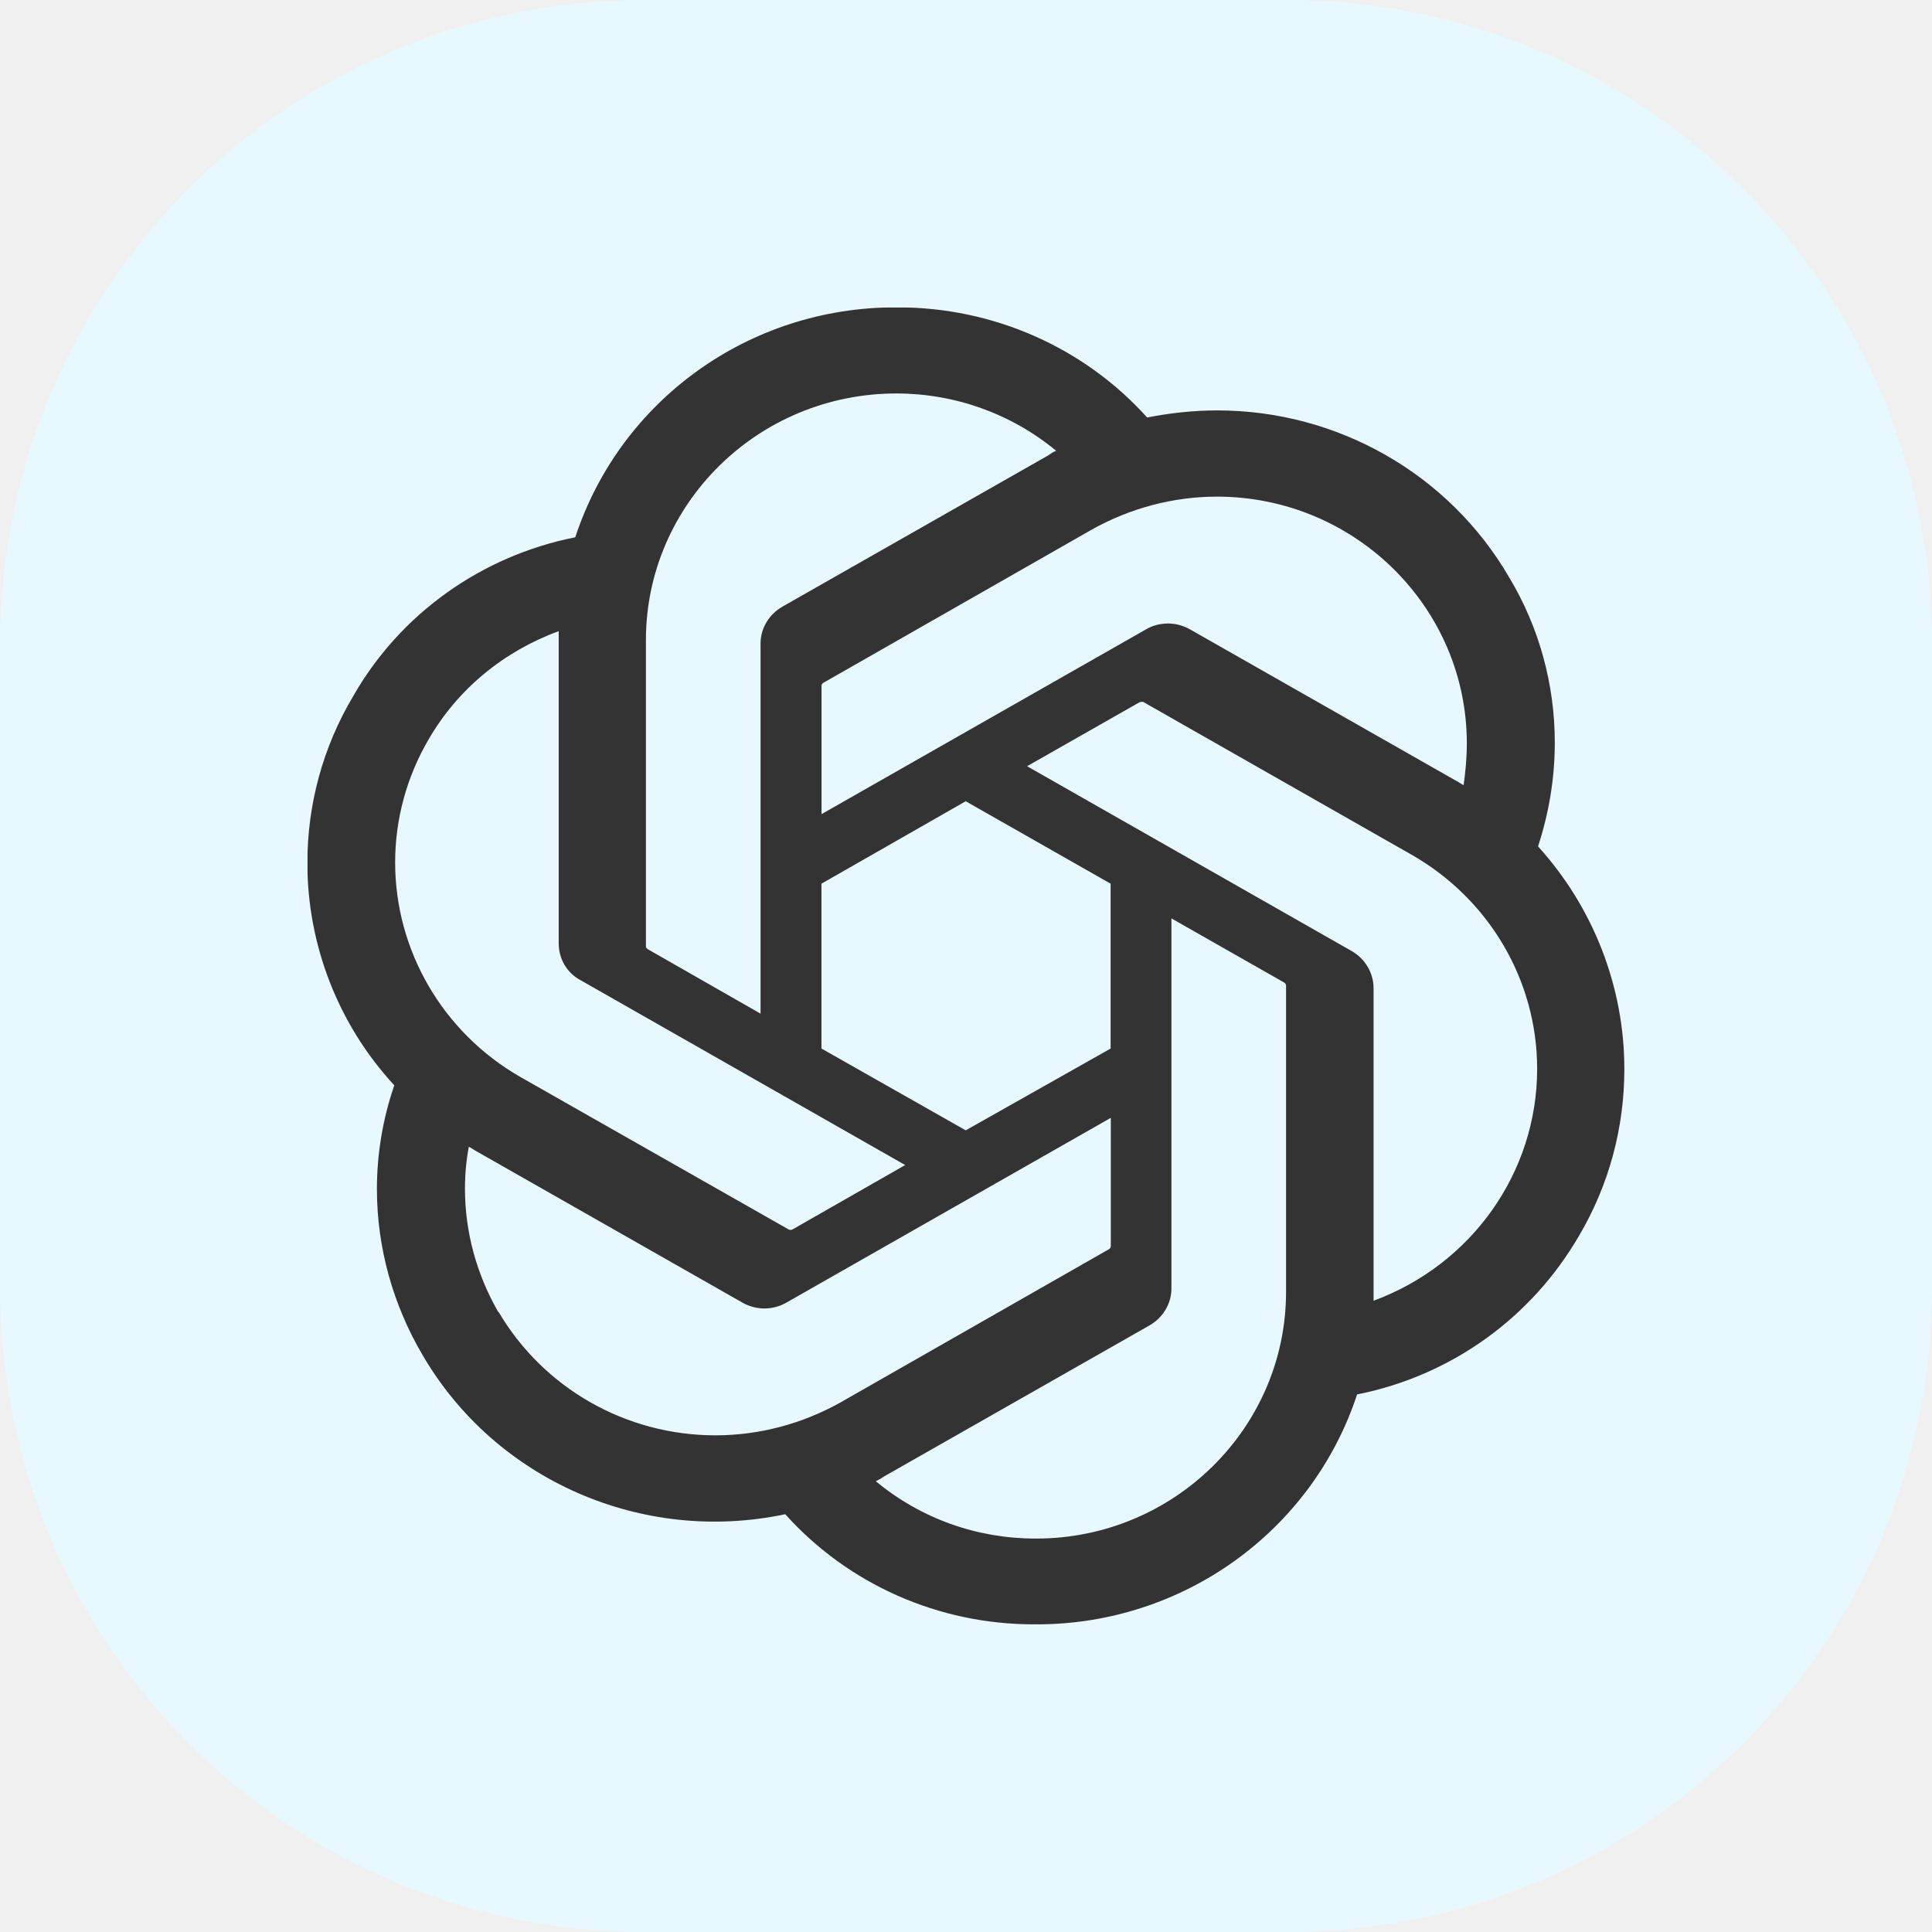
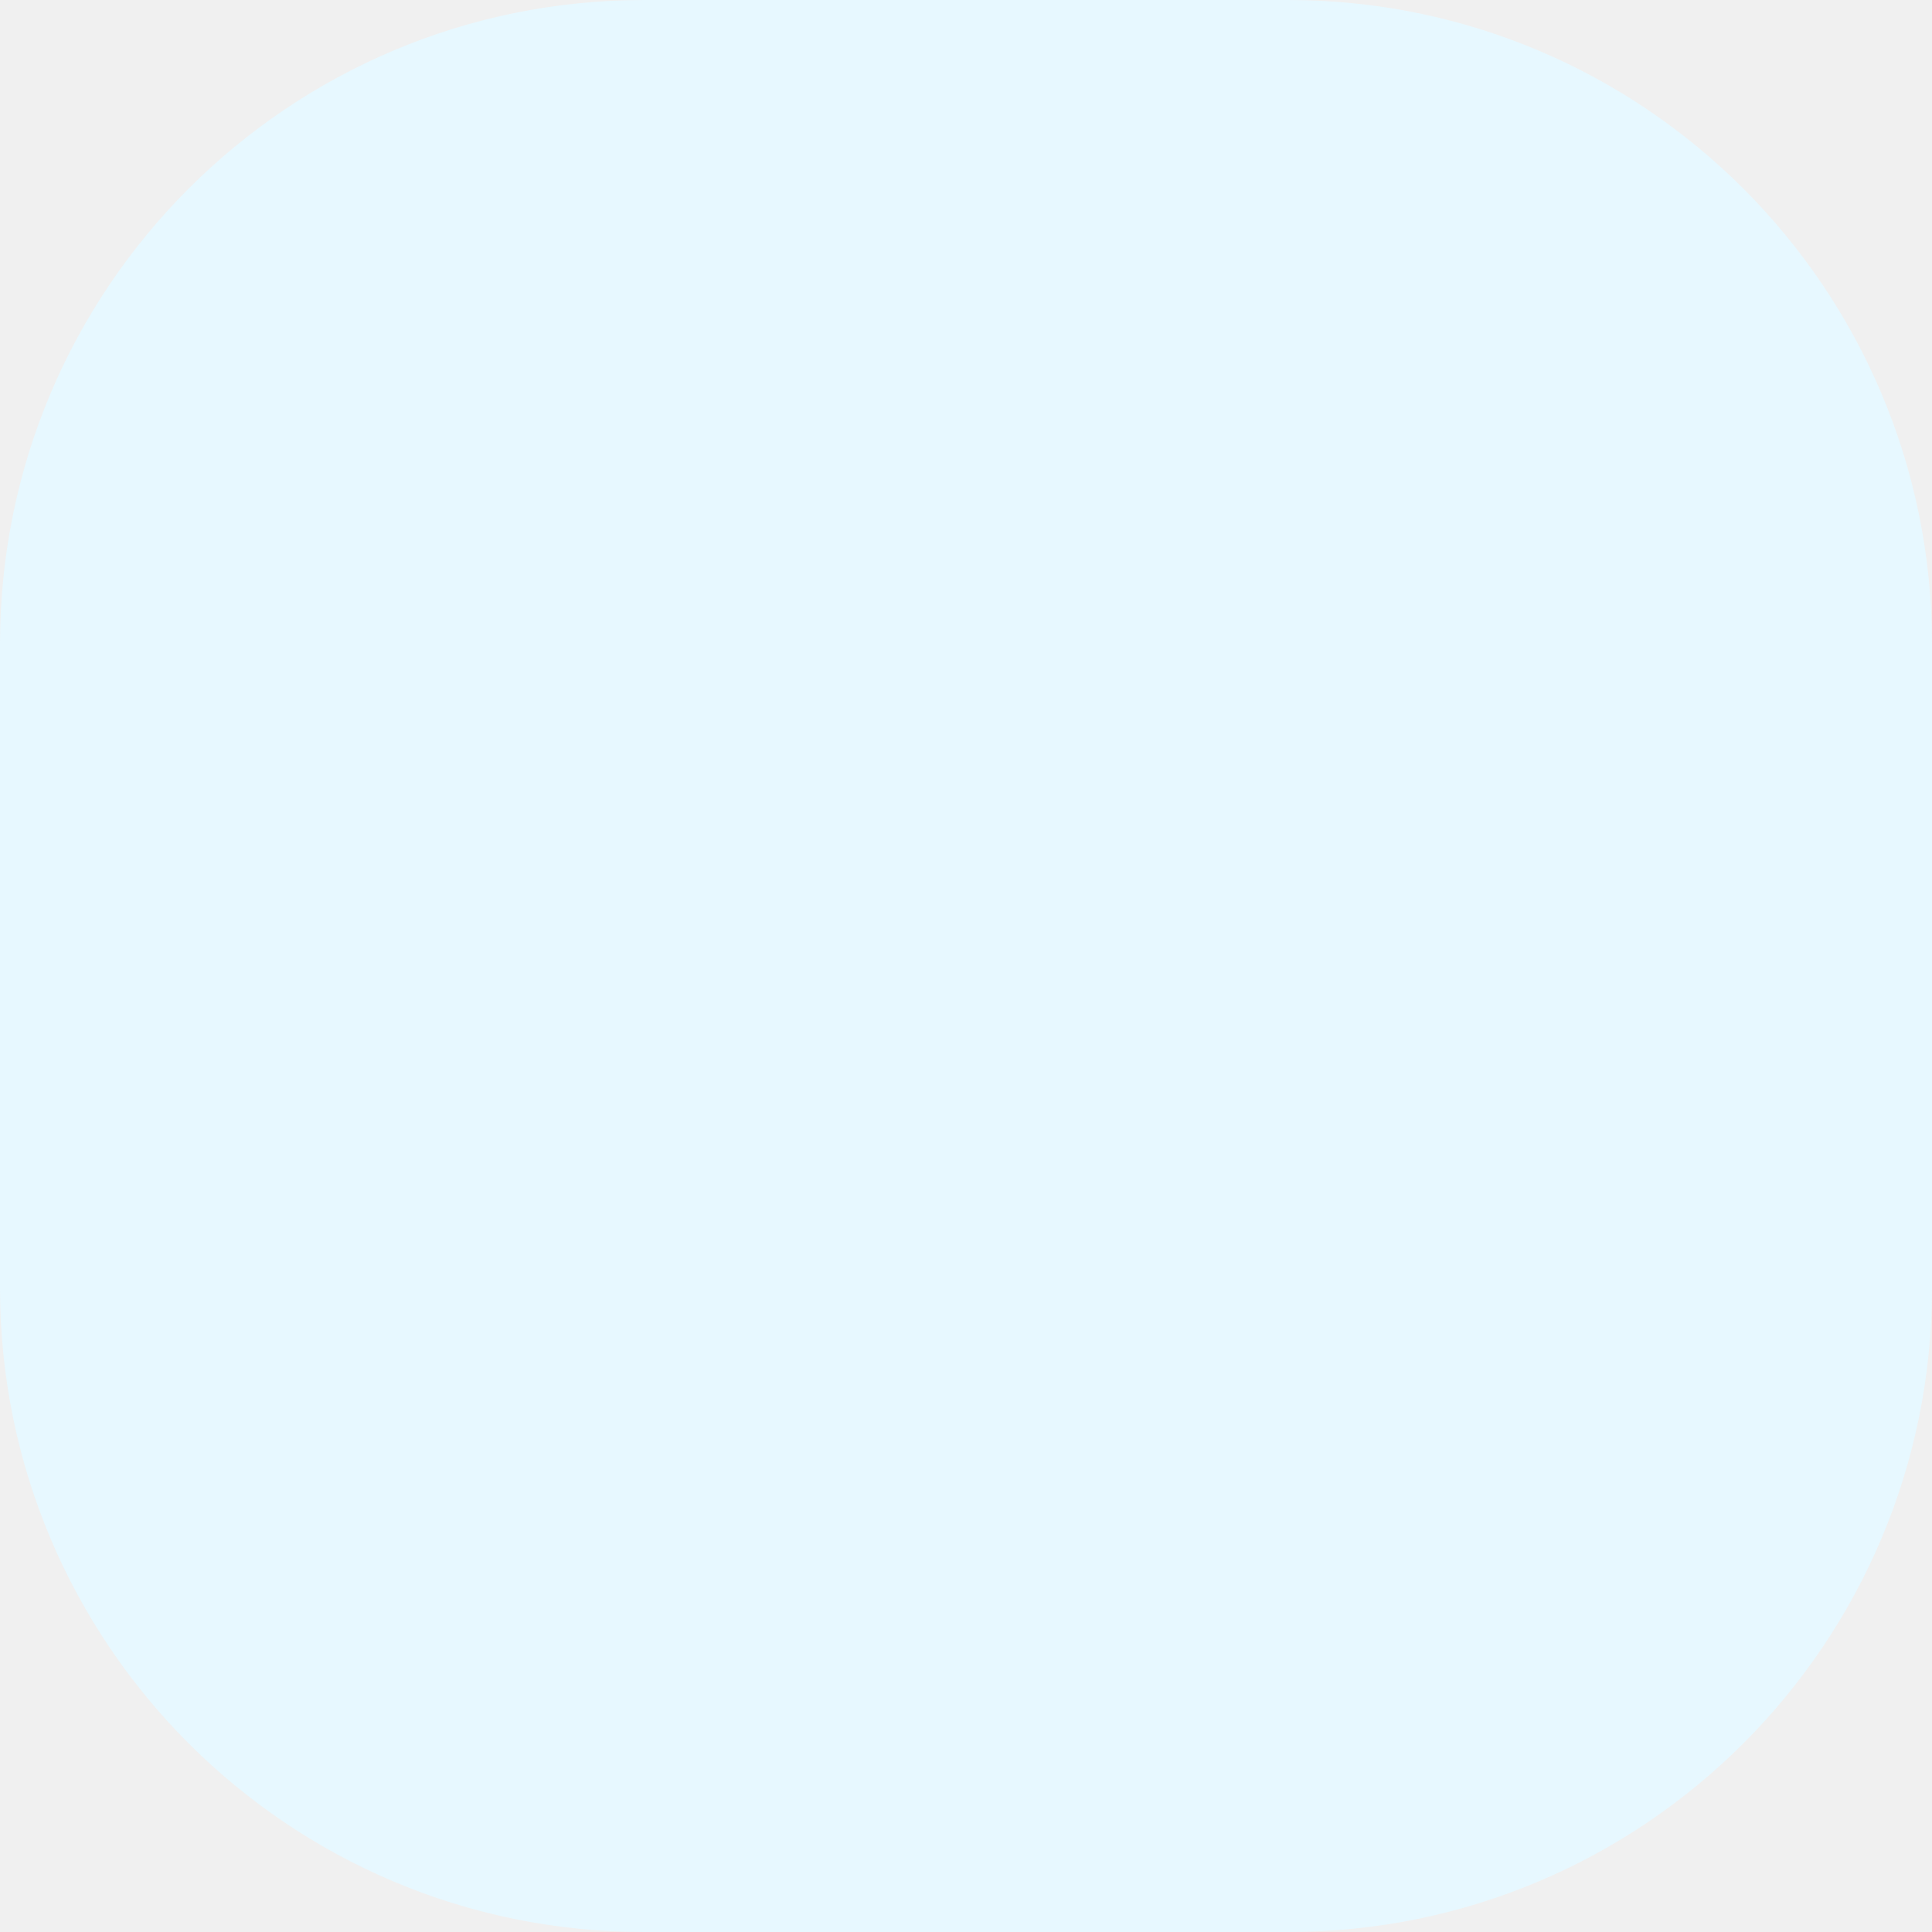
<svg xmlns="http://www.w3.org/2000/svg" xmlns:xlink="http://www.w3.org/1999/xlink" width="30" height="30" fill="none" viewBox="0 0 30 30">
  <defs>
    <rect id="path_0" width="30" height="30" x="0" y="0" />
    <rect id="path_1" width="20.455" height="20.455" x="0" y="0" />
  </defs>
  <g opacity="1" transform="translate(0 0) rotate(0 15 15)">
    <rect width="30" height="30" x="0" y="0" fill="#E7F8FF" opacity="1" rx="10" transform="translate(0 0) rotate(0 15 15)" />
    <mask id="bg-mask-0" fill="#fff">
      <use xlink:href="#path_0" />
    </mask>
    <g mask="url(#bg-mask-0)">
      <g opacity="1" transform="translate(4.772727 4.772727) rotate(0 10.22727 10.22727)">
        <mask id="bg-mask-1" fill="#fff">
          <use xlink:href="#path_1" />
        </mask>
-         <g mask="url(#bg-mask-1)">
-           <path id="分组 1" fill-rule="evenodd" style="fill:#333" d="M19.11 8.37L19.11 8.37C19.28 7.85 19.37 7.31 19.37 6.76C19.37 5.86 19.13 4.97 18.66 4.19C17.73 2.59 16 1.6 14.13 1.6C13.76 1.6 13.4 1.64 13.04 1.71C12.06 0.62 10.65 0 9.17 0L9.14 0L9.13 0C6.86 0 4.86 1.44 4.16 3.57C2.7 3.86 1.44 4.76 0.71 6.04C0.24 6.83 0 7.72 0 8.63C0 9.9 0.48 11.14 1.35 12.08C1.17 12.6 1.08 13.15 1.08 13.69C1.08 14.6 1.33 15.49 1.79 16.27C2.92 18.21 5.2 19.21 7.42 18.74C8.4 19.83 9.8 20.45 11.28 20.45L11.31 20.45L11.33 20.45C13.59 20.45 15.6 19.01 16.3 16.88C17.76 16.59 19.01 15.69 19.75 14.41C20.21 13.63 20.45 12.74 20.45 11.83C20.45 10.55 19.97 9.32 19.11 8.37Z M8.947 18.158C8.907 18.188 8.867 18.208 8.827 18.228C9.527 18.808 10.397 19.118 11.307 19.118L11.317 19.118C13.457 19.118 15.197 17.398 15.197 15.288L15.197 10.528C15.197 10.508 15.177 10.488 15.157 10.478L13.417 9.488L13.417 15.238C13.417 15.468 13.287 15.688 13.077 15.808L8.947 18.158Z M8.277 17.005L12.447 14.625C12.466 14.615 12.476 14.595 12.476 14.575L12.476 14.575L12.476 12.585L7.437 15.455C7.227 15.575 6.967 15.575 6.757 15.455L2.627 13.105C2.587 13.085 2.537 13.045 2.507 13.035C2.467 13.245 2.447 13.465 2.447 13.685C2.447 14.355 2.627 15.015 2.967 15.605L2.967 15.595C3.667 16.785 4.947 17.515 6.337 17.515C7.017 17.515 7.687 17.335 8.277 17.005Z M3.903 5.168C3.903 5.128 3.903 5.068 3.903 5.028C3.053 5.338 2.333 5.928 1.883 6.708L1.883 6.708C1.543 7.288 1.363 7.948 1.363 8.618C1.363 9.988 2.103 11.258 3.303 11.948L7.473 14.318C7.493 14.328 7.513 14.328 7.533 14.318L9.283 13.318L4.243 10.448C4.033 10.338 3.903 10.118 3.903 9.878L3.903 9.878L3.903 5.168Z M17.156 8.505L12.976 6.125C12.956 6.125 12.936 6.125 12.916 6.135L11.176 7.125L16.216 9.995C16.426 10.115 16.556 10.335 16.556 10.575C16.556 10.575 16.556 10.575 16.556 10.575L16.556 15.425C18.076 14.865 19.096 13.435 19.096 11.825C19.096 10.455 18.356 9.195 17.156 8.505Z M8.014 5.829C7.994 5.839 7.984 5.859 7.984 5.879L7.984 5.879L7.984 7.869L13.024 4.999C13.124 4.939 13.244 4.909 13.364 4.909C13.484 4.909 13.594 4.939 13.704 4.999L17.834 7.349C17.874 7.369 17.914 7.399 17.954 7.419L17.954 7.419C17.984 7.209 18.004 6.989 18.004 6.769C18.004 4.659 16.264 2.939 14.124 2.939C13.444 2.939 12.774 3.119 12.184 3.449L8.014 5.829Z M9.147 1.337C6.997 1.337 5.257 3.057 5.257 5.167L5.257 9.927C5.257 9.947 5.277 9.957 5.287 9.967L7.037 10.967L7.037 5.227L7.037 5.217C7.037 4.987 7.167 4.767 7.377 4.647L11.507 2.297C11.547 2.267 11.597 2.237 11.627 2.227C10.927 1.647 10.047 1.337 9.147 1.337Z M7.983 11.509L10.223 12.779L12.473 11.509L12.473 8.949L10.223 7.669L7.983 8.949L7.983 11.509Z" opacity="1" transform="translate(0 0) rotate(0 10.22727 10.22727)" />
-         </g>
+         <g mask="url(#bg-mask-1)" />
      </g>
    </g>
  </g>
</svg>
